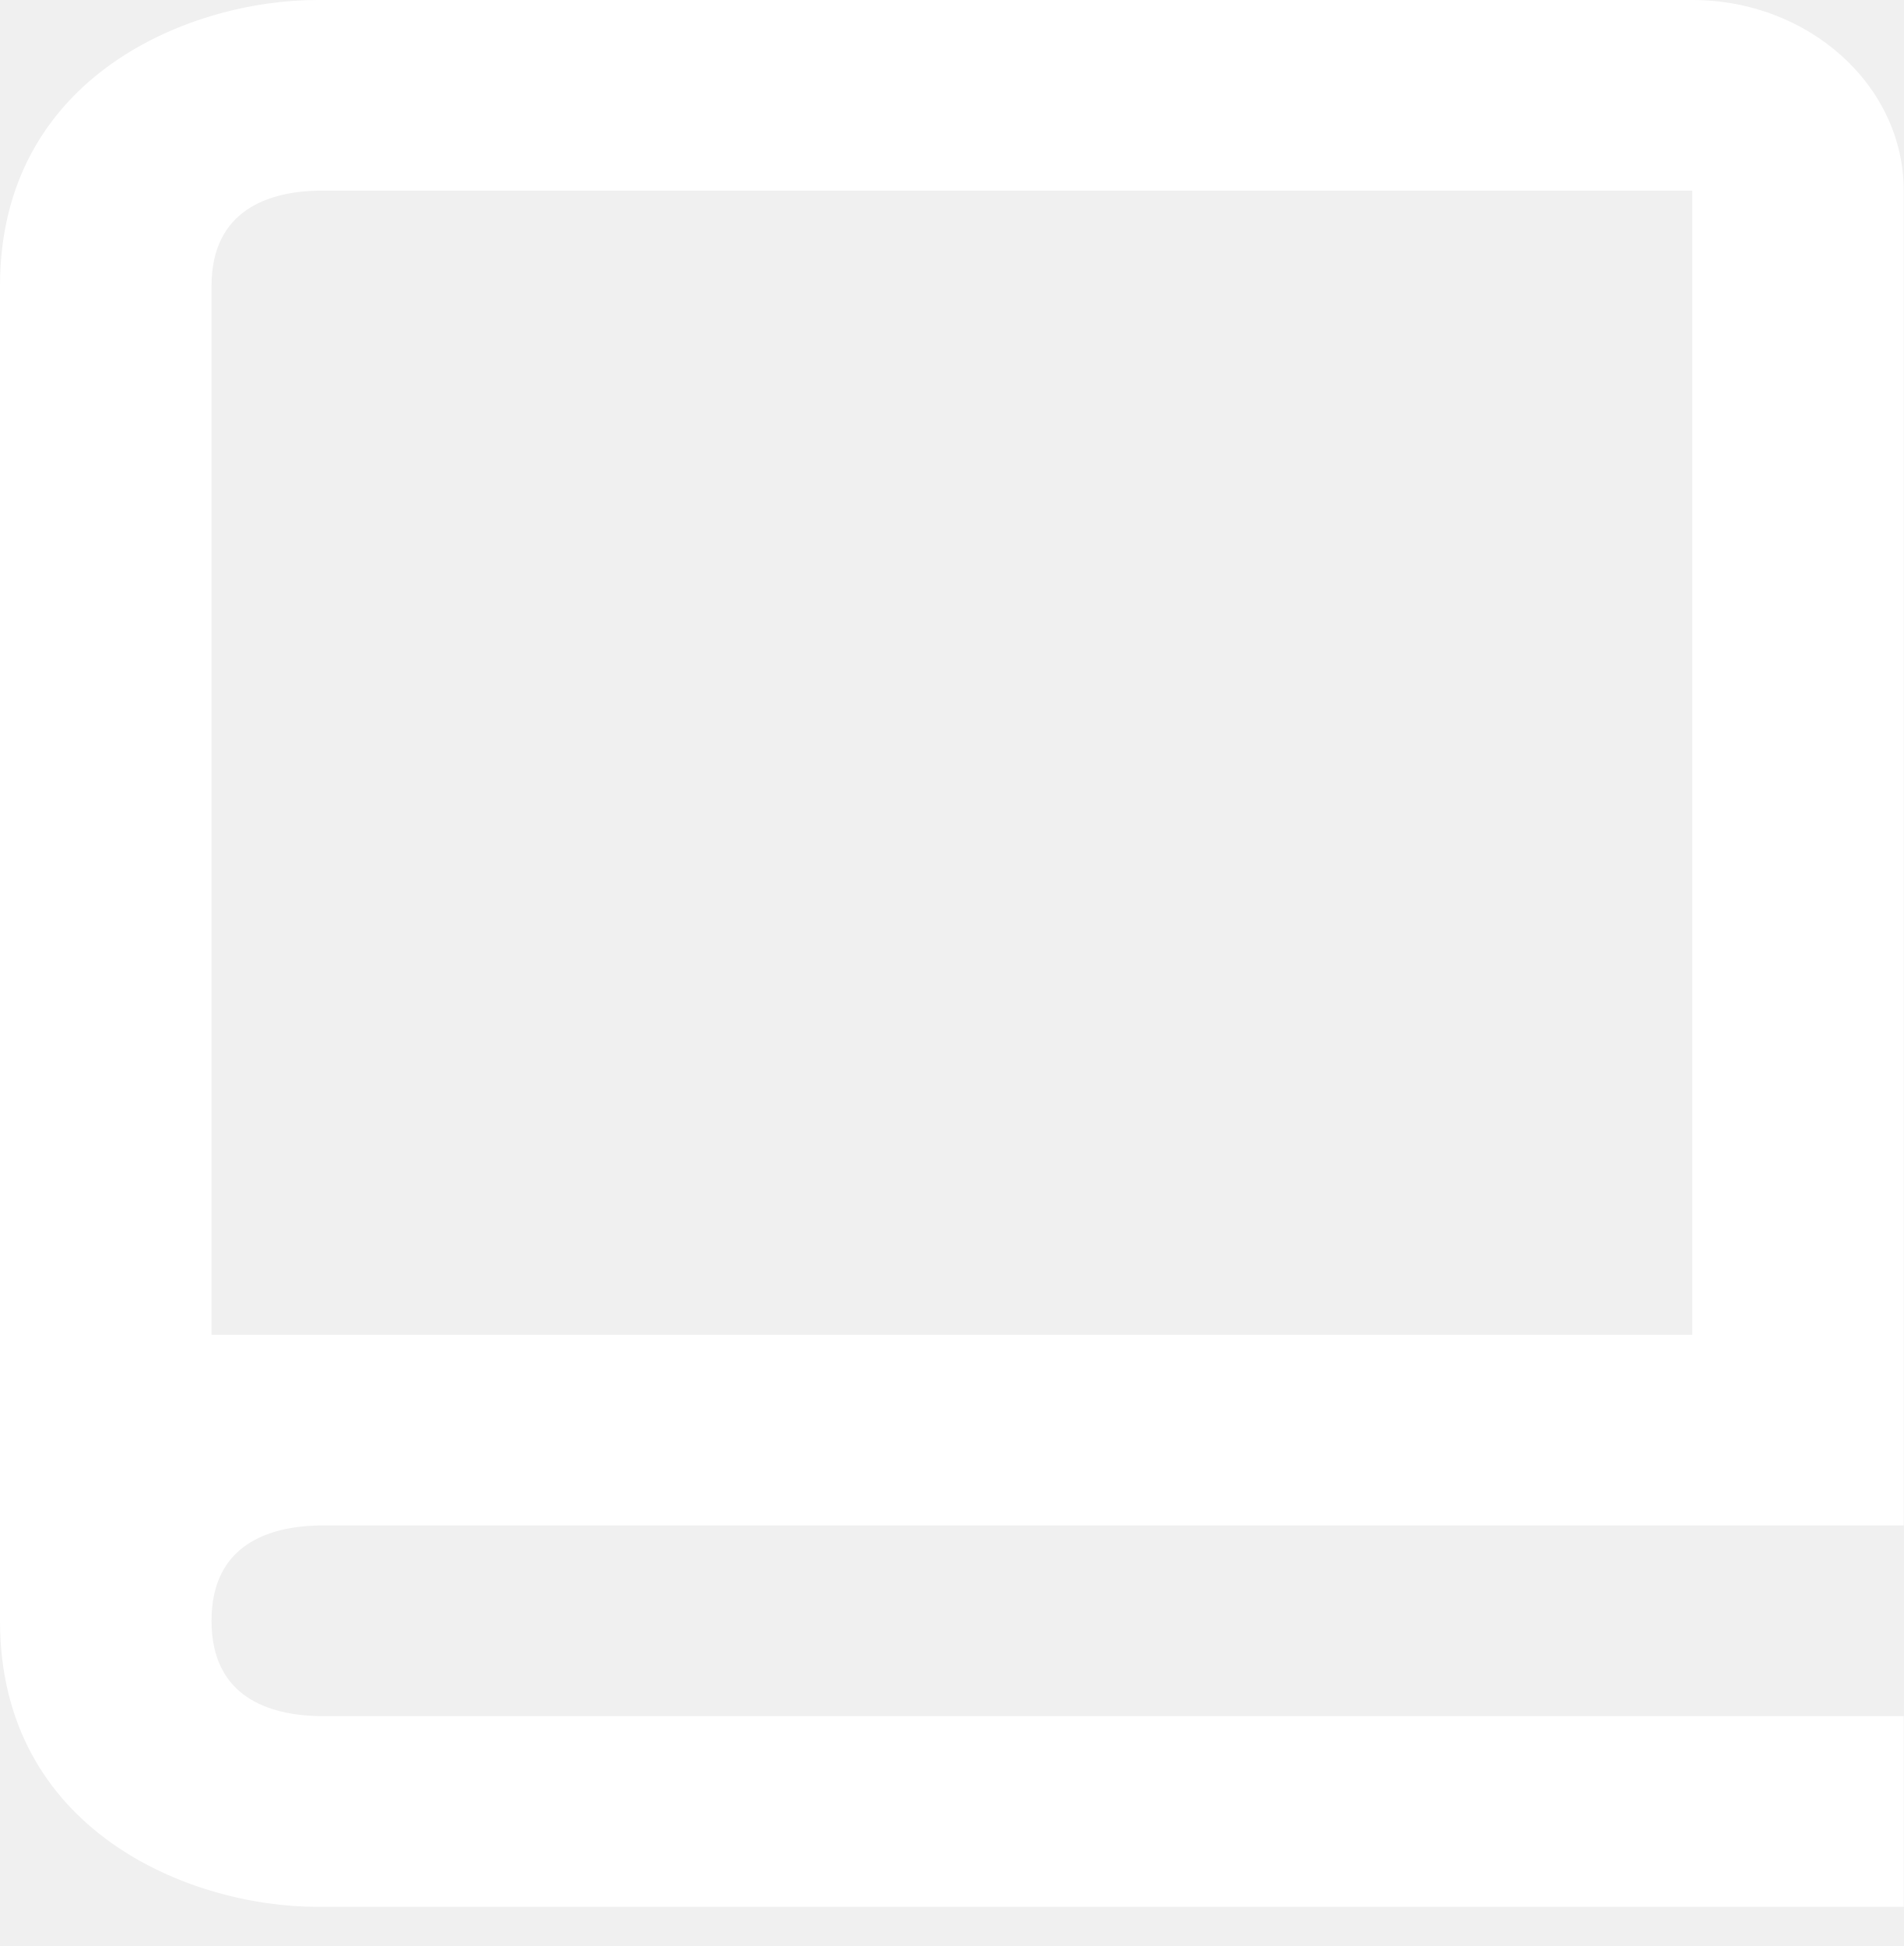
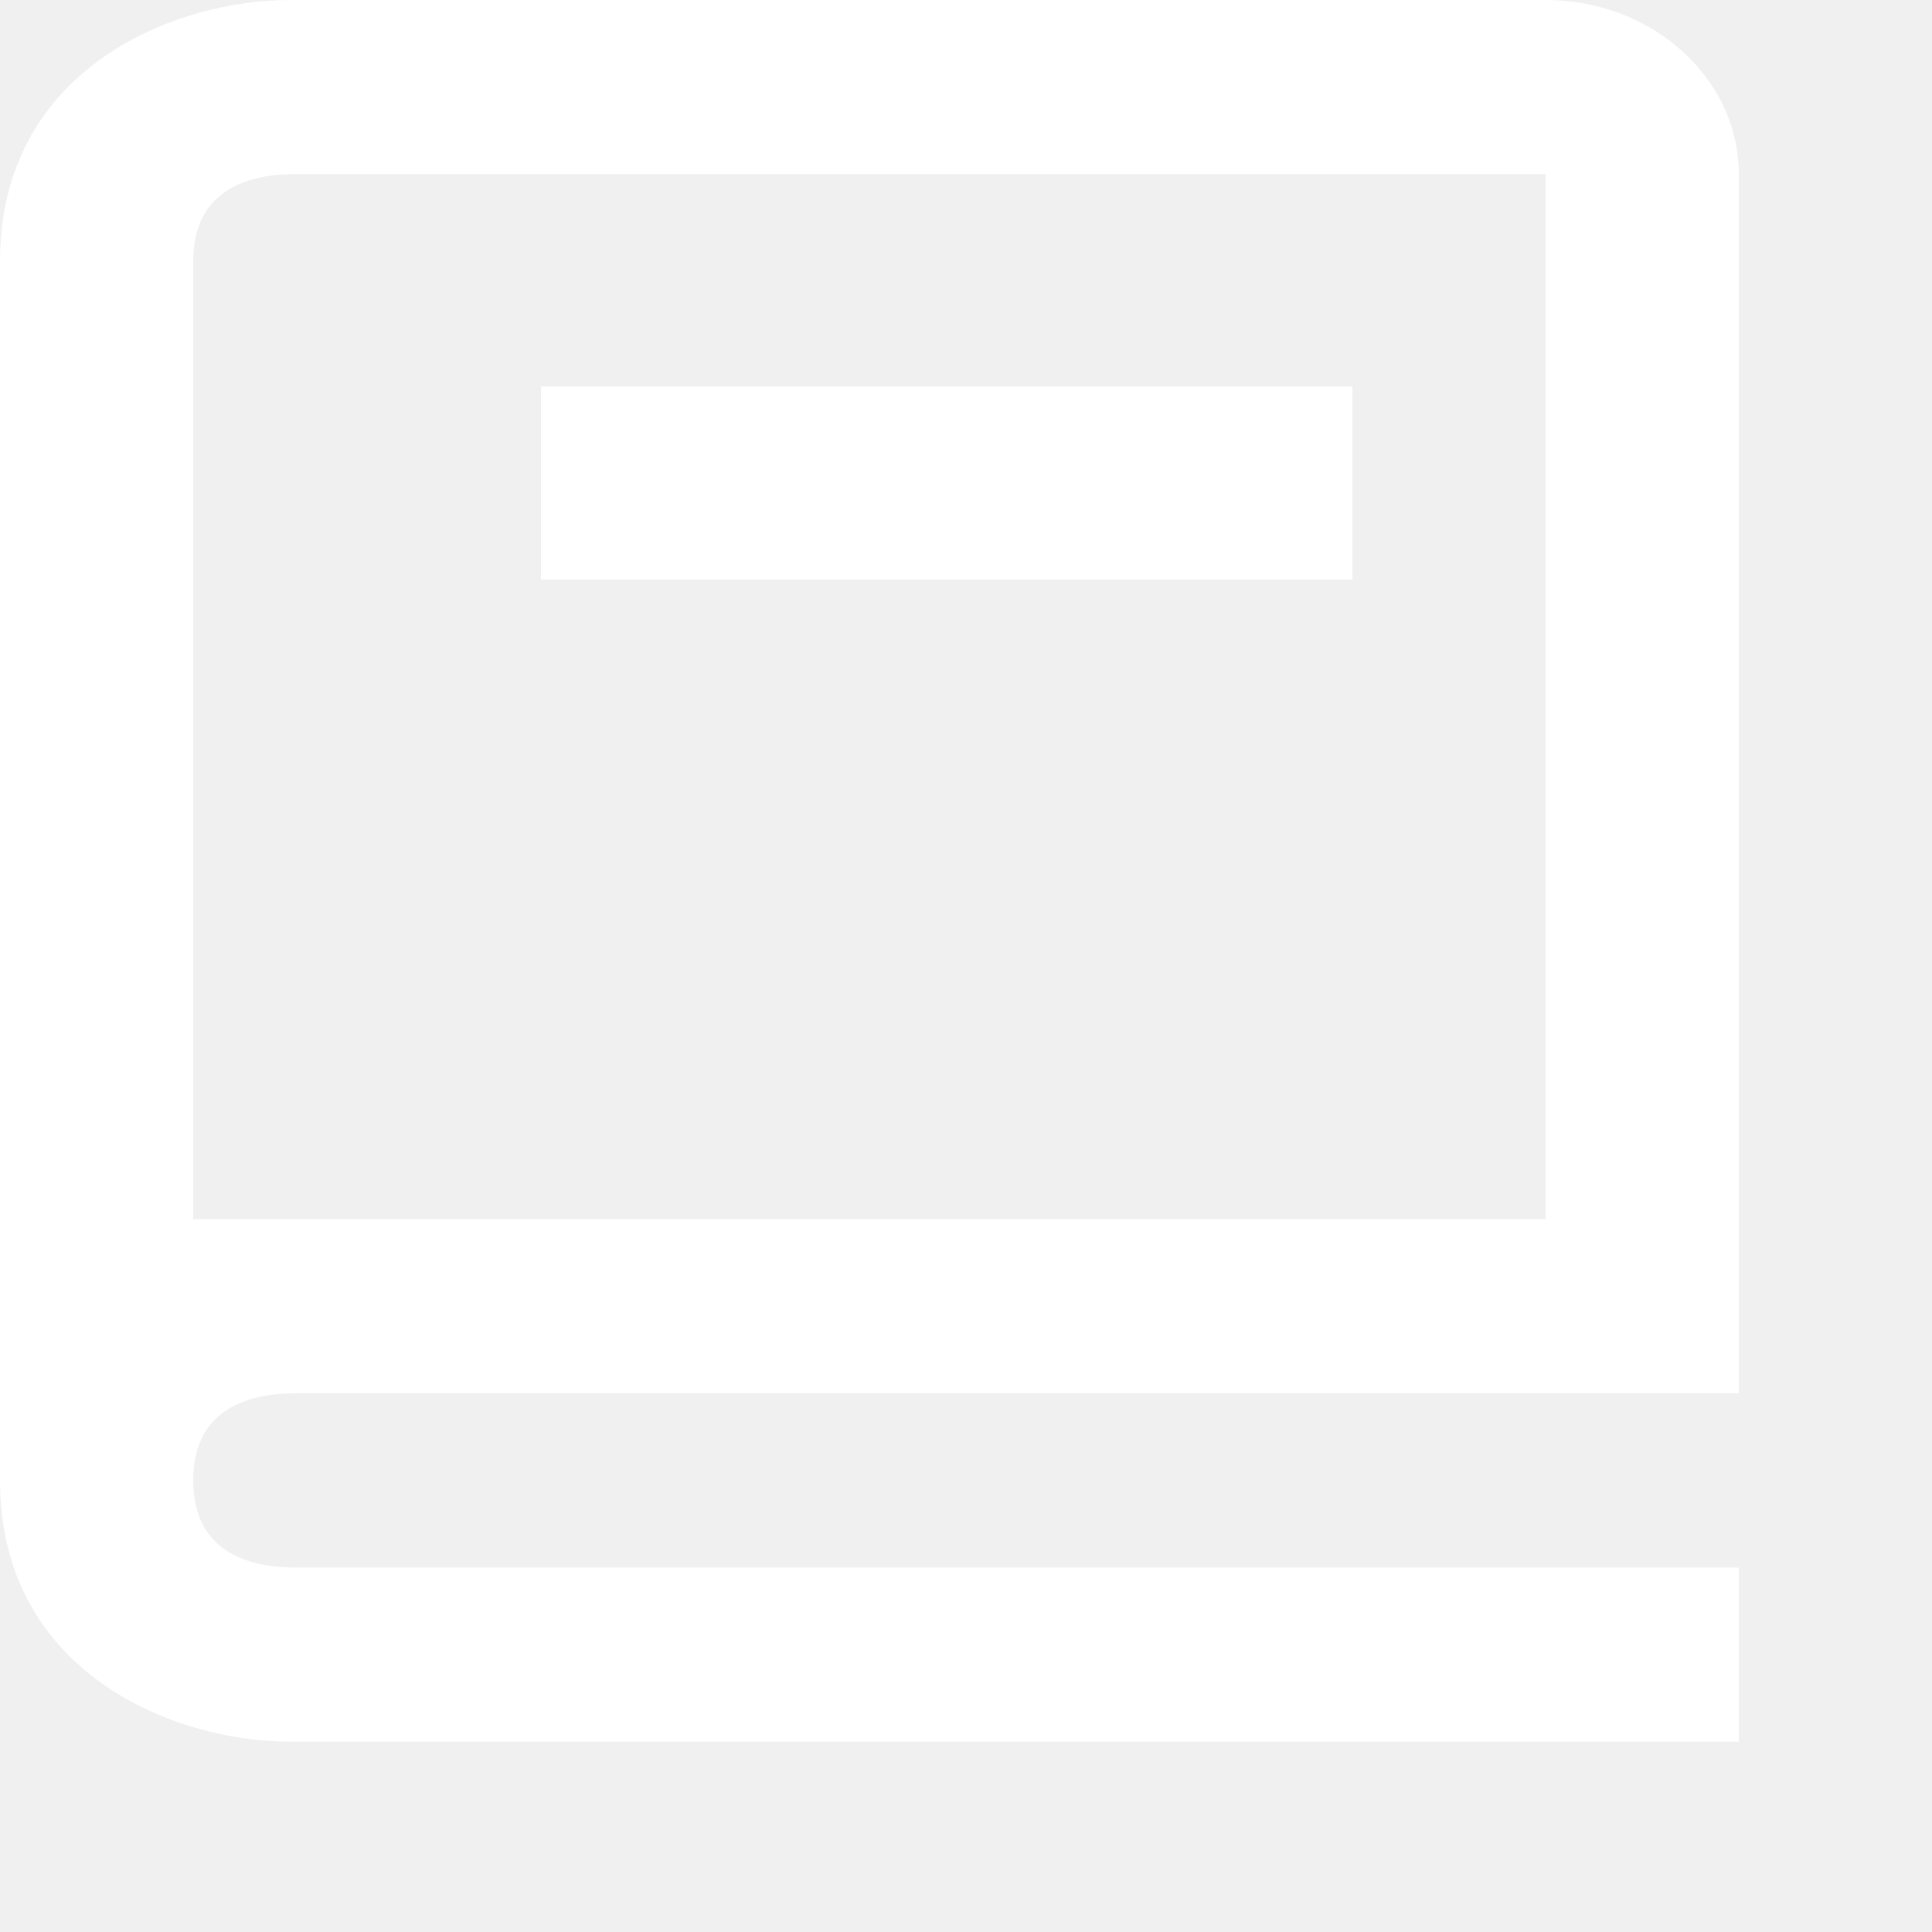
- <svg xmlns="http://www.w3.org/2000/svg" width="45" height="46" viewBox="0 0 45 46" fill="none">
+ <svg xmlns="http://www.w3.org/2000/svg" width="50" height="50" viewBox="0 0 50 50" fill="none">
  <path d="M7.5 45.074H45V40.566H7.53C6.375 40.539 5 40.127 5 38.313C5 36.498 6.375 36.086 7.53 36.059H45V4.507C45 2.022 42.757 0 40 0H7.5C4.485 0 0 1.801 0 6.761V38.313C0 43.273 4.485 45.074 7.5 45.074ZM5 13.522V6.761C5 4.947 6.375 4.534 7.5 4.507H40V31.552H5V13.522Z" fill="white" />
+   <path d="M14 10H35V15H14V10Z" fill="white" />
</svg>
